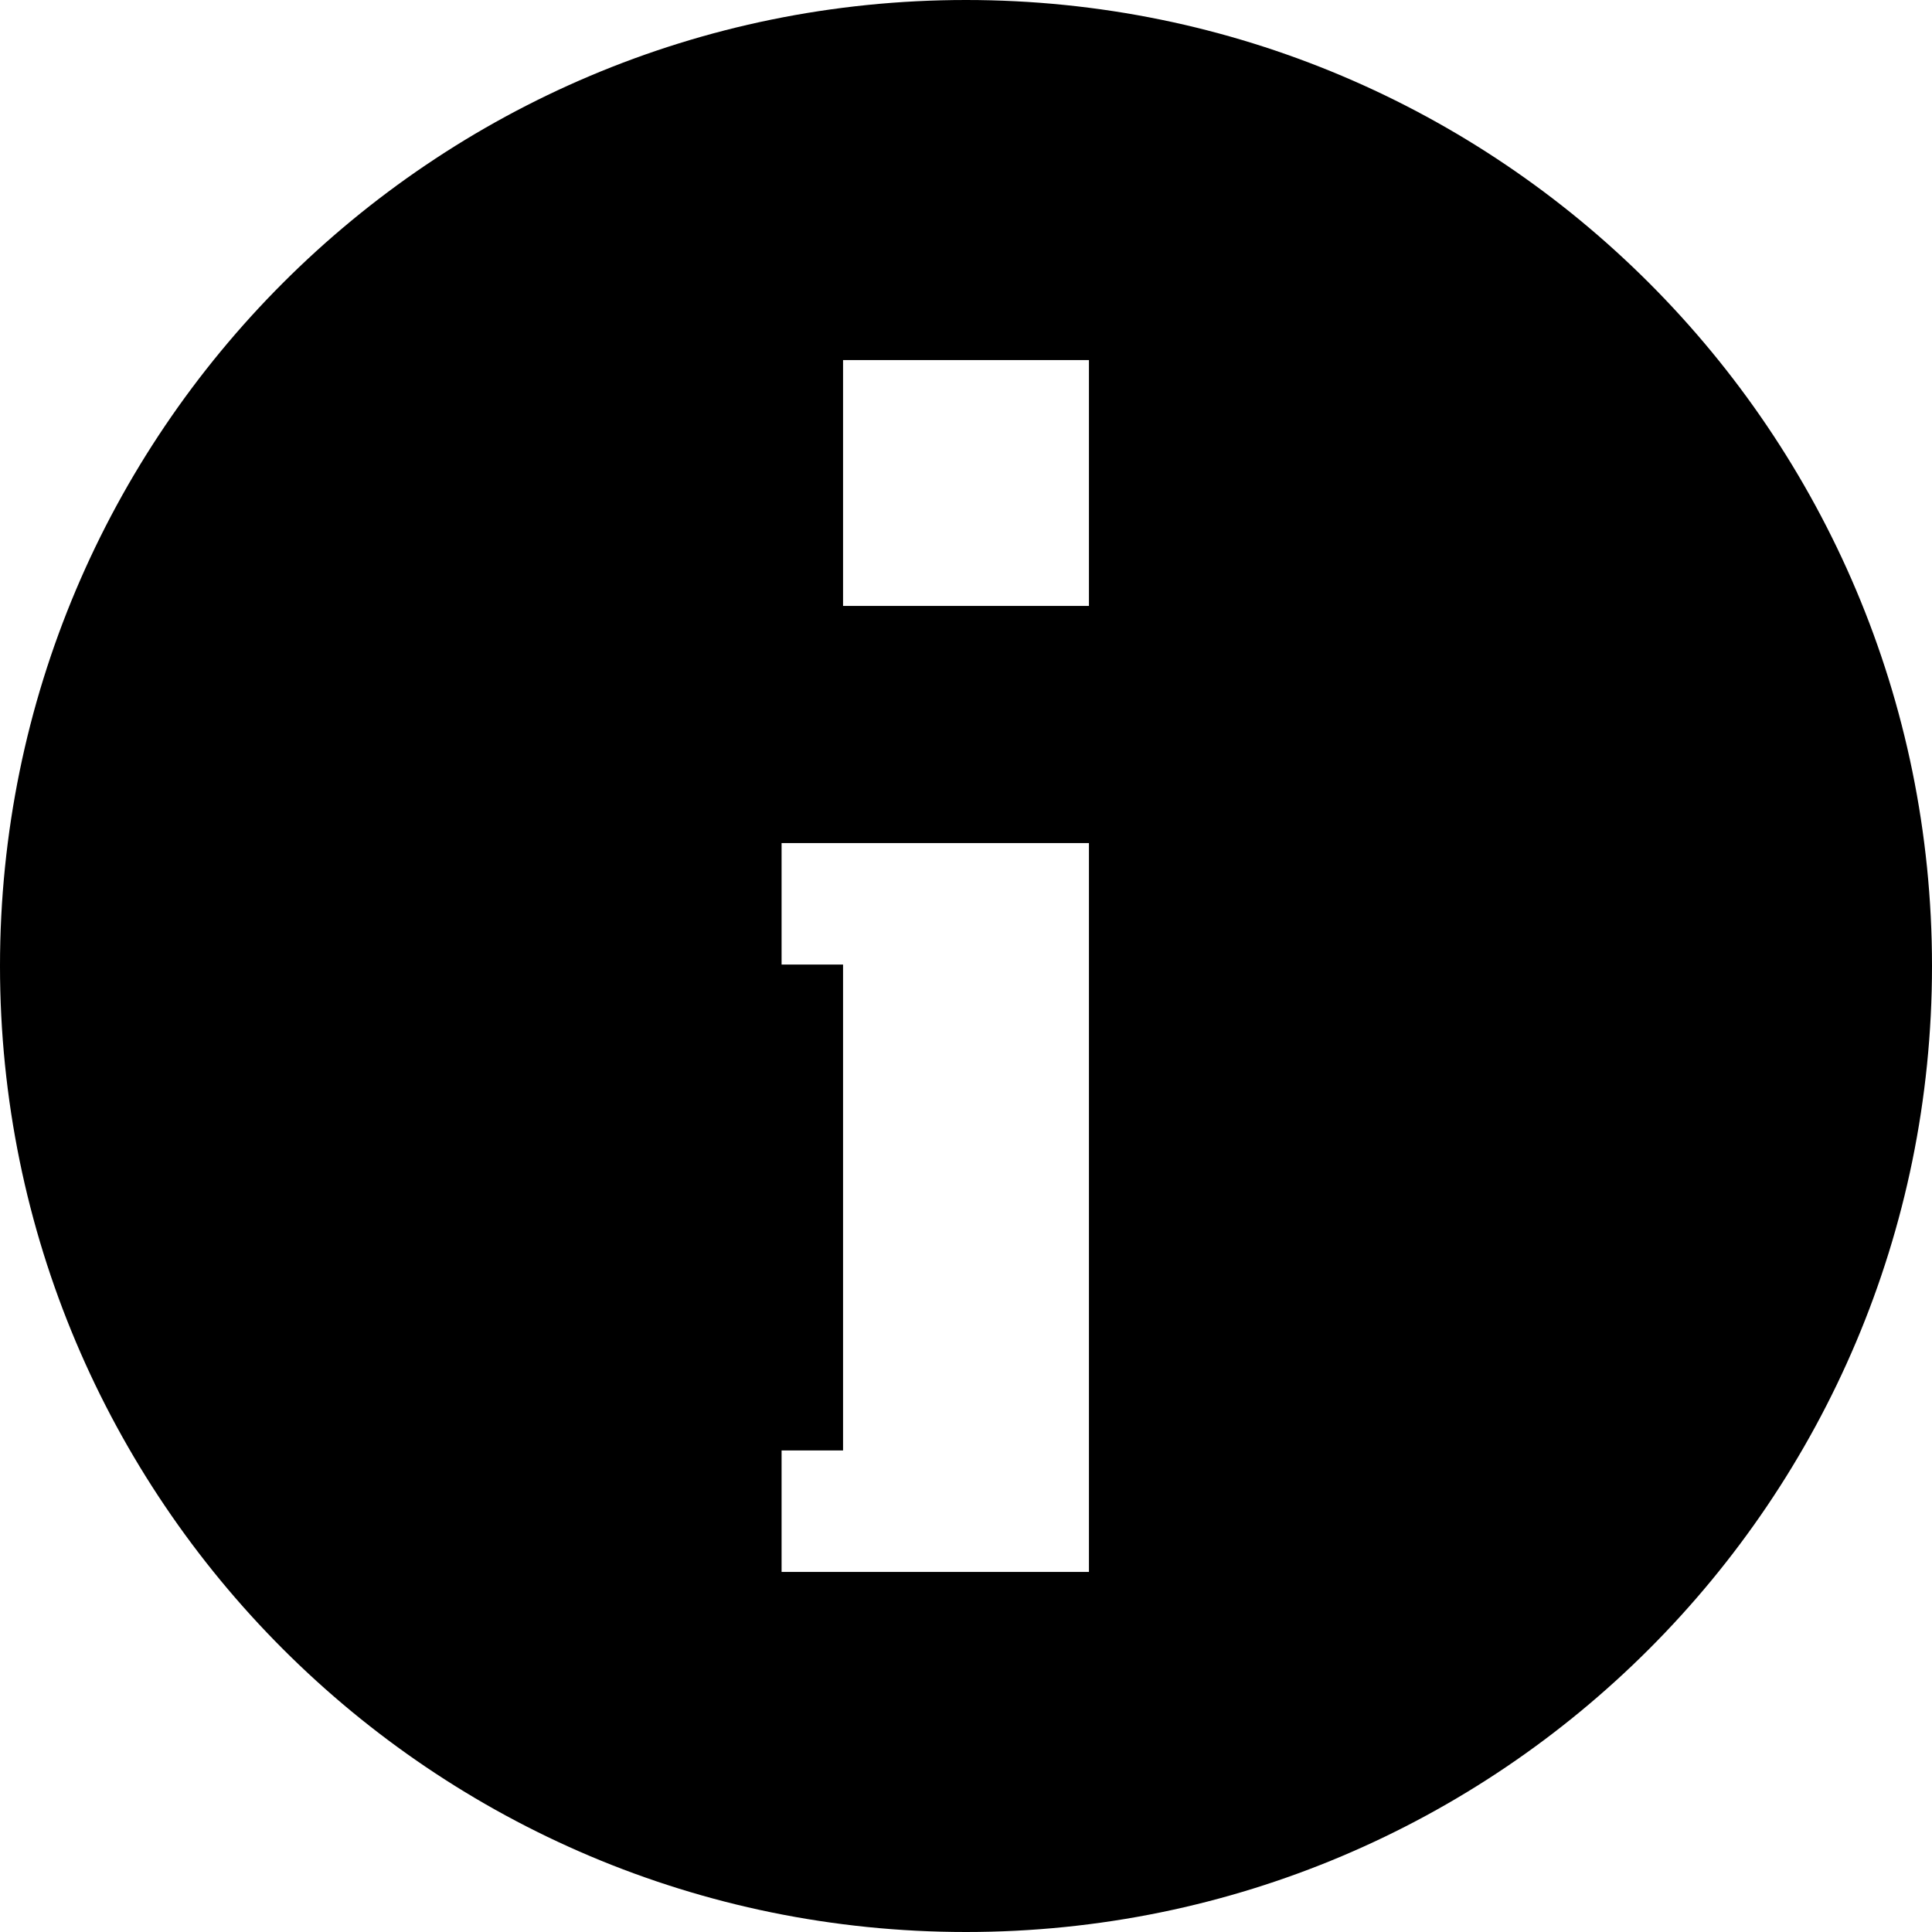
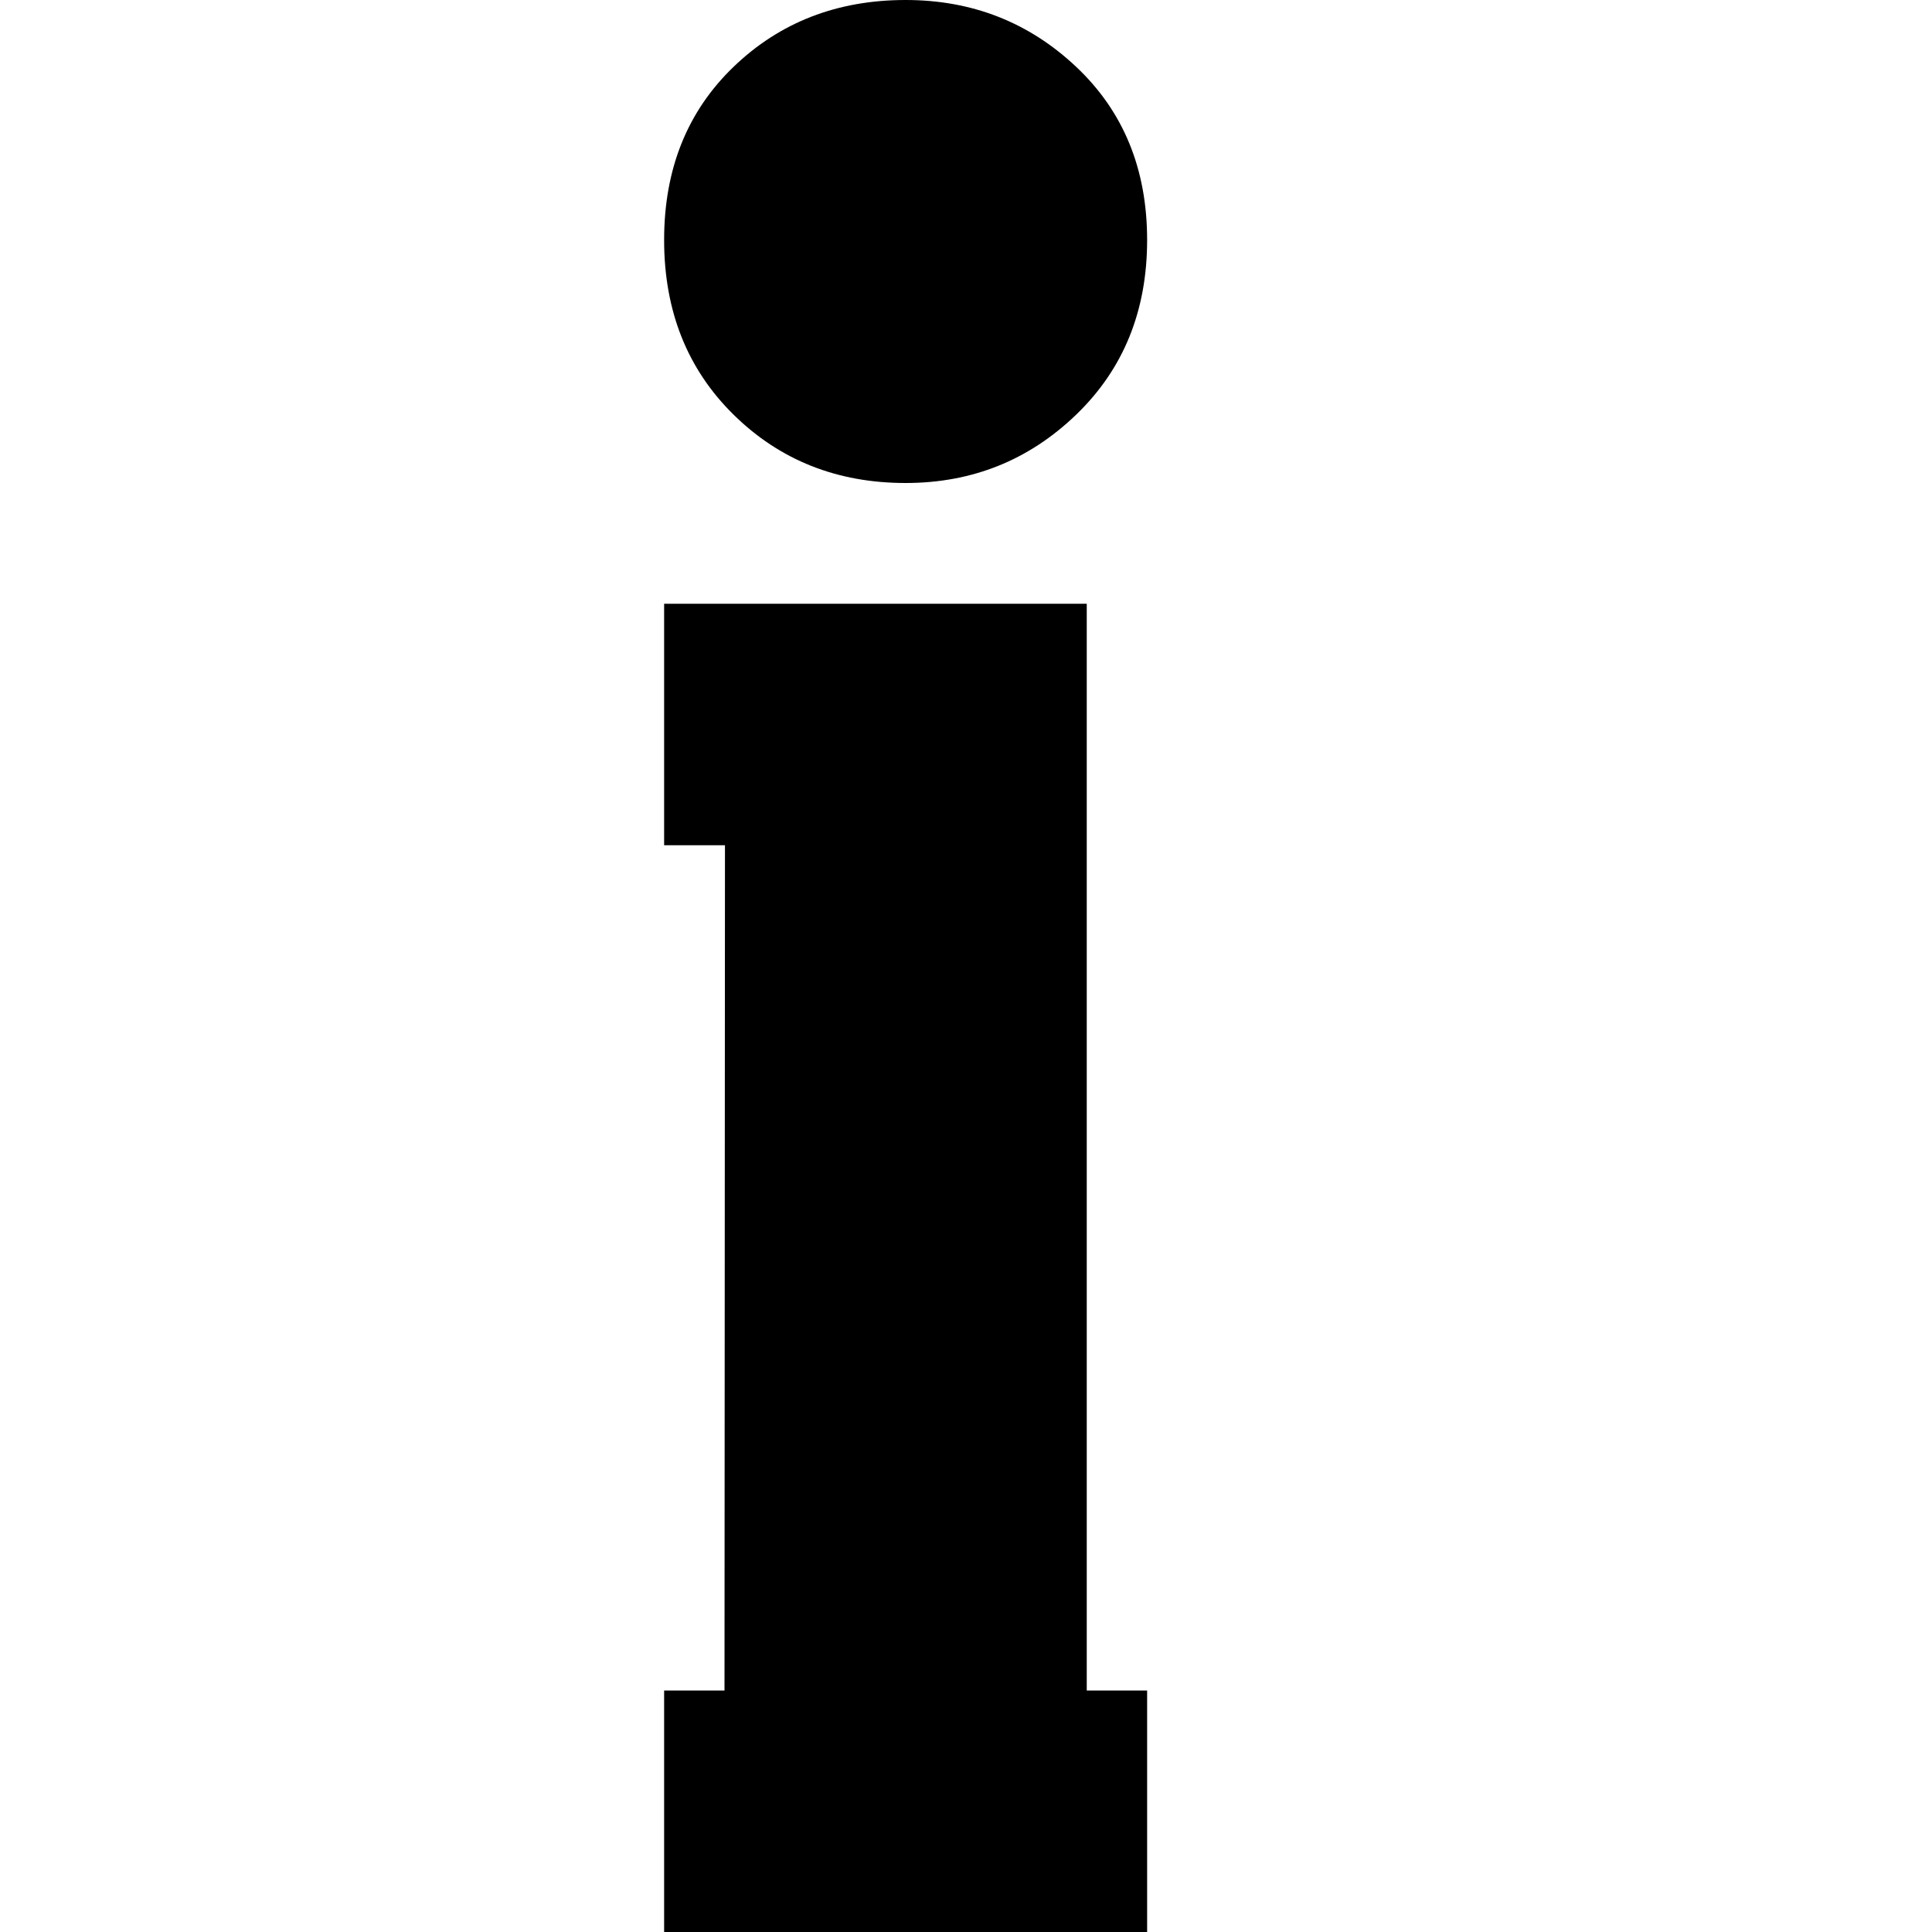
<svg xmlns="http://www.w3.org/2000/svg" width="512px" height="512px" viewBox="0 0 512 512" version="1.1">
  <defs />
  <g id="Page-1" stroke="none" stroke-width="1" fill="none" fill-rule="evenodd">
-     <g id="info" fill="#000000">
-       <path d="M256,512 C397.385,512 512,397.385 512,256 C512,114.615 397.385,0 256,0 C114.615,0 0,114.615 0,256 C0,397.385 114.615,512 256,512 Z M231.564,223.418 L288.582,223.418 L288.582,416.582 L231.564,416.582 L207.127,416.582 L207.127,384.388 L223.418,384.388 L223.418,255.612 L207.127,255.612 L207.127,223.418 L231.564,223.418 L231.564,223.418 Z M223.418,95.418 L288.582,95.418 L288.582,160.582 L223.418,160.582 L223.418,95.418 Z" id="Oval-7" />
+     <g id="info-large" fill="#000000">
+       <path d="M288,160 L288,448 L304,448 L304,512 L176,512 L176,448 L192,448 L192.125,224 L176,224 L176,160 L288,160 Z M176,63.597 C176,44.813 182.133,29.518 194.4,17.711 C206.667,5.904 221.867,-1.63709046e-14 240,0 C257.6,0 272.667,5.904 285.2,17.711 C297.733,29.518 304,44.813 304,63.597 C304,82.382 297.733,97.811 285.2,109.887 C272.667,121.962 257.6,128 240,128 C221.867,128 206.667,121.962 194.4,109.887 C182.133,97.811 176,82.382 176,63.597 L176,63.597 Z" id="!-copy" />
    </g>
  </g>
</svg>
